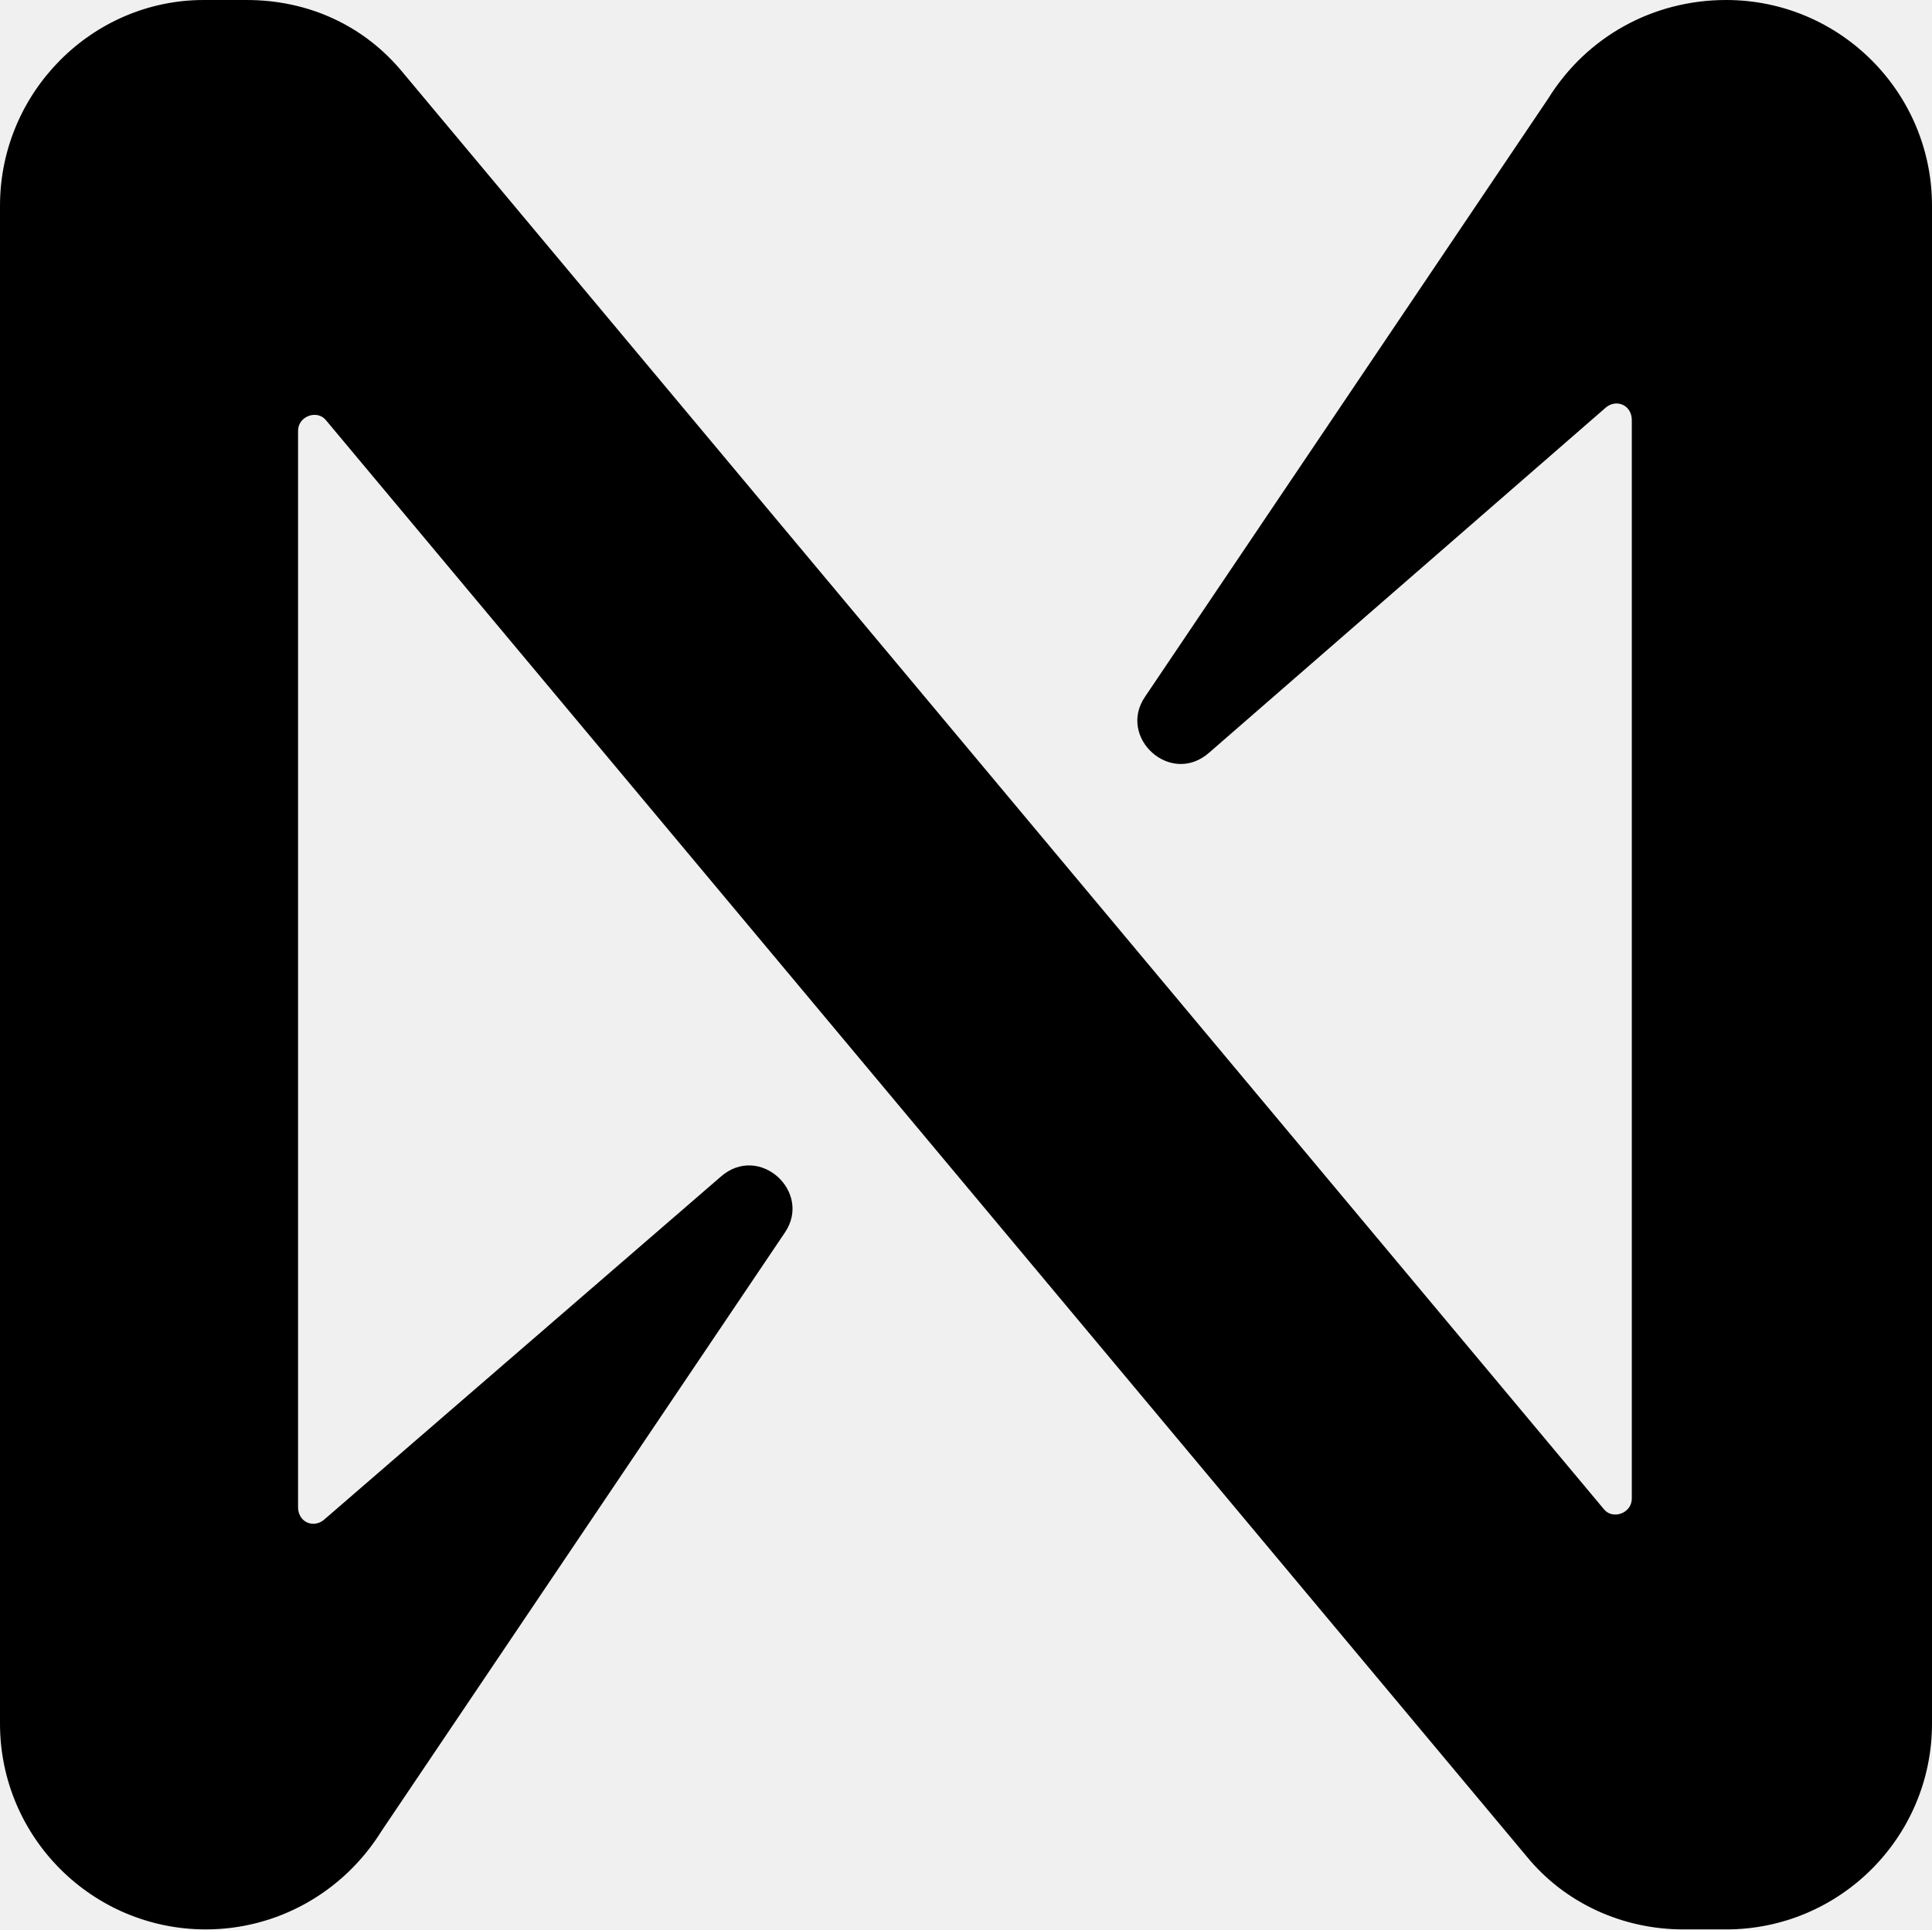
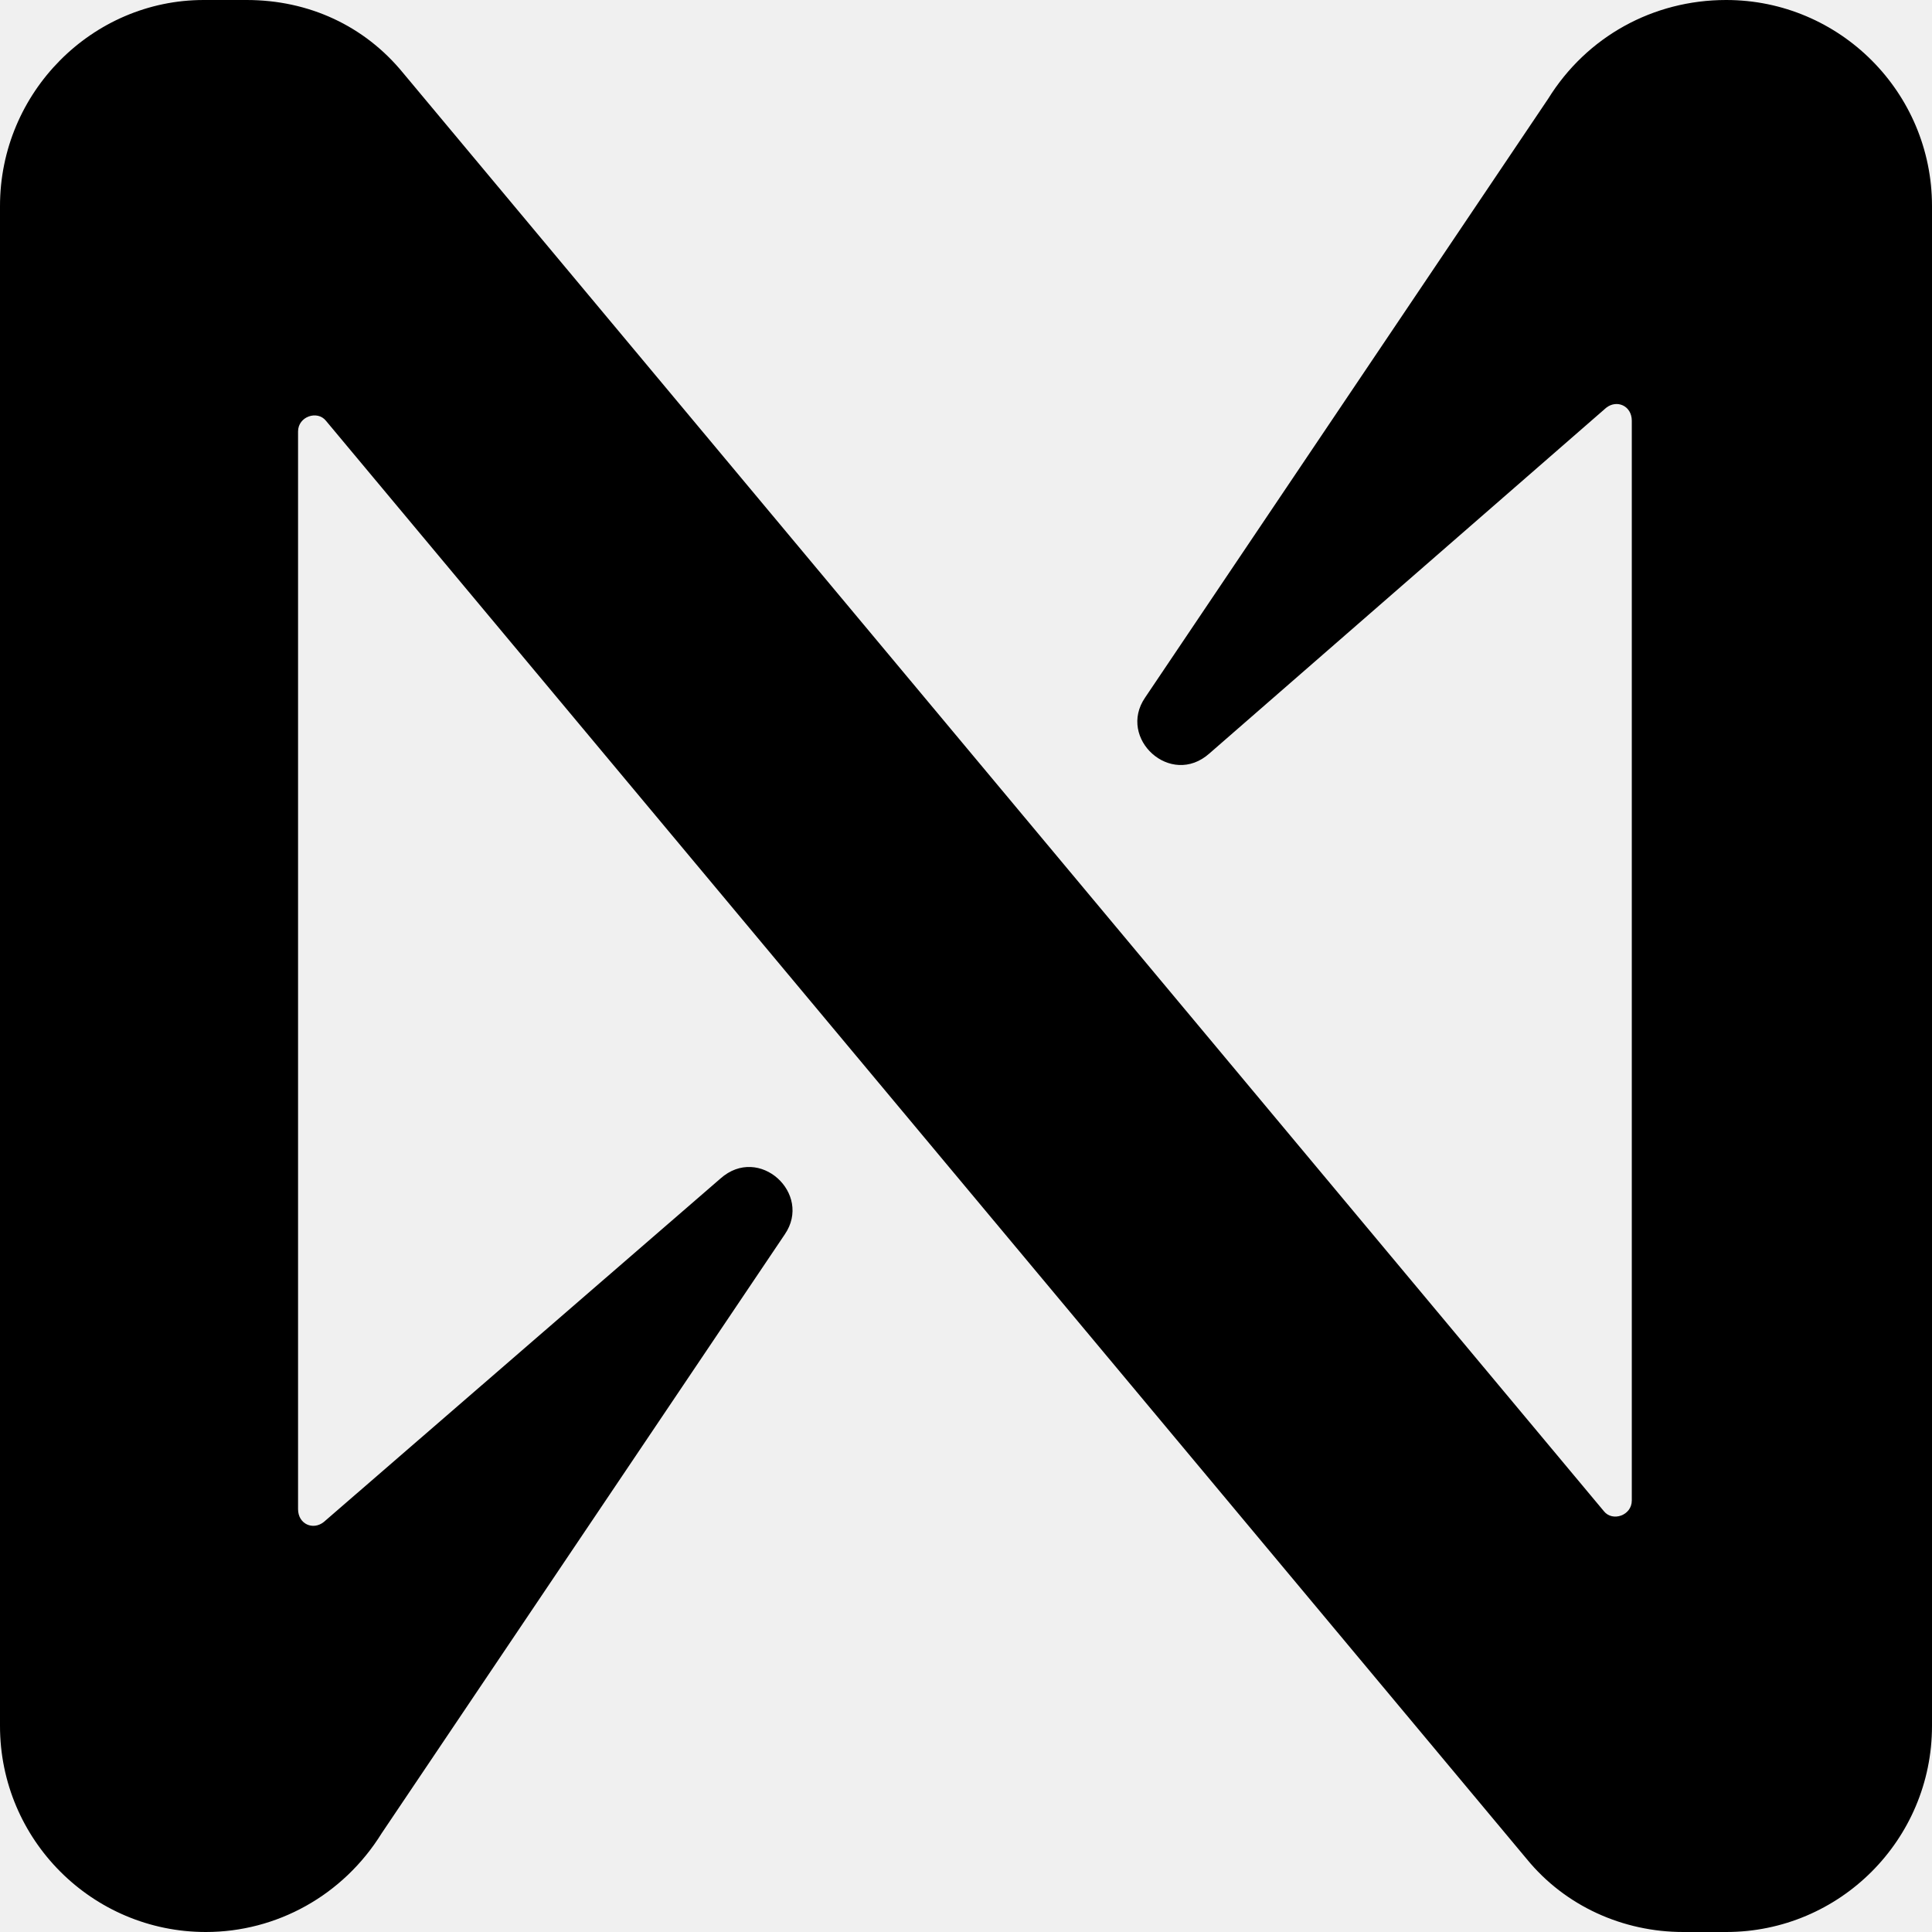
- <svg xmlns="http://www.w3.org/2000/svg" version="1.1" id="Layer_1" x="0px" y="0px" viewBox="0 0 90.1 90" style="enable-background:new 0 0 90.1 90;" xml:space="preserve">
-   <path d="M72.2,4.6L53.4,32.5c-1.3,1.9,1.2,4.2,3,2.6L74.9,19c0.5-0.4,1.2-0.1,1.2,0.6v50.3c0,0.7-0.9,1-1.3,0.5l-56-67  C17,1.2,14.4,0,11.5,0h-2C4.3,0,0,4.3,0,9.6v70.8C0,85.7,4.3,90,9.6,90c3.3,0,6.4-1.7,8.2-4.6l18.8-27.9c1.3-1.9-1.2-4.2-3-2.6  l-18.5,16c-0.5,0.4-1.2,0.1-1.2-0.6V20.1c0-0.7,0.9-1,1.3-0.5l56,67c1.8,2.2,4.5,3.4,7.3,3.4h2c5.3,0,9.6-4.3,9.6-9.6V9.6  c0-5.3-4.3-9.6-9.6-9.6C77.1,0,74,1.7,72.2,4.6z" />
+ <svg xmlns="http://www.w3.org/2000/svg" width="380" height="380" viewBox="0 0 380 380" fill="none">
+   <g clip-path="url(#clip0_1_56)">
+     <path d="M304.506 19.422L225.216 137.222C219.734 145.244 230.277 154.956 237.869 148.2L315.893 80.222C318.002 78.533 320.954 79.8 320.954 82.756V295.133C320.954 298.089 317.159 299.356 315.472 297.244L79.29 14.356C71.698 5.067 60.733 0 48.502 0H40.067C18.135 0 0 18.156 0 40.533V339.467C0 361.844 18.135 380 40.488 380C54.406 380 67.481 372.822 75.072 360.578L154.362 242.778C159.845 234.756 149.301 225.044 141.709 231.8L63.685 299.356C61.576 301.044 58.624 299.778 58.624 296.822V84.867C58.624 81.911 62.419 80.644 64.106 82.756L300.289 365.644C307.88 374.933 319.267 380 331.077 380H339.512C361.865 380 380 361.844 380 339.467V40.533C380 18.156 361.865 0 339.512 0C325.172 0 312.098 7.178 304.506 19.422Z" fill="black" />
+   </g>
+   <defs>
+     <clipPath id="clip0_1_56">
+       <rect width="380" height="380" fill="white" />
+     </clipPath>
+   </defs>
</svg>
